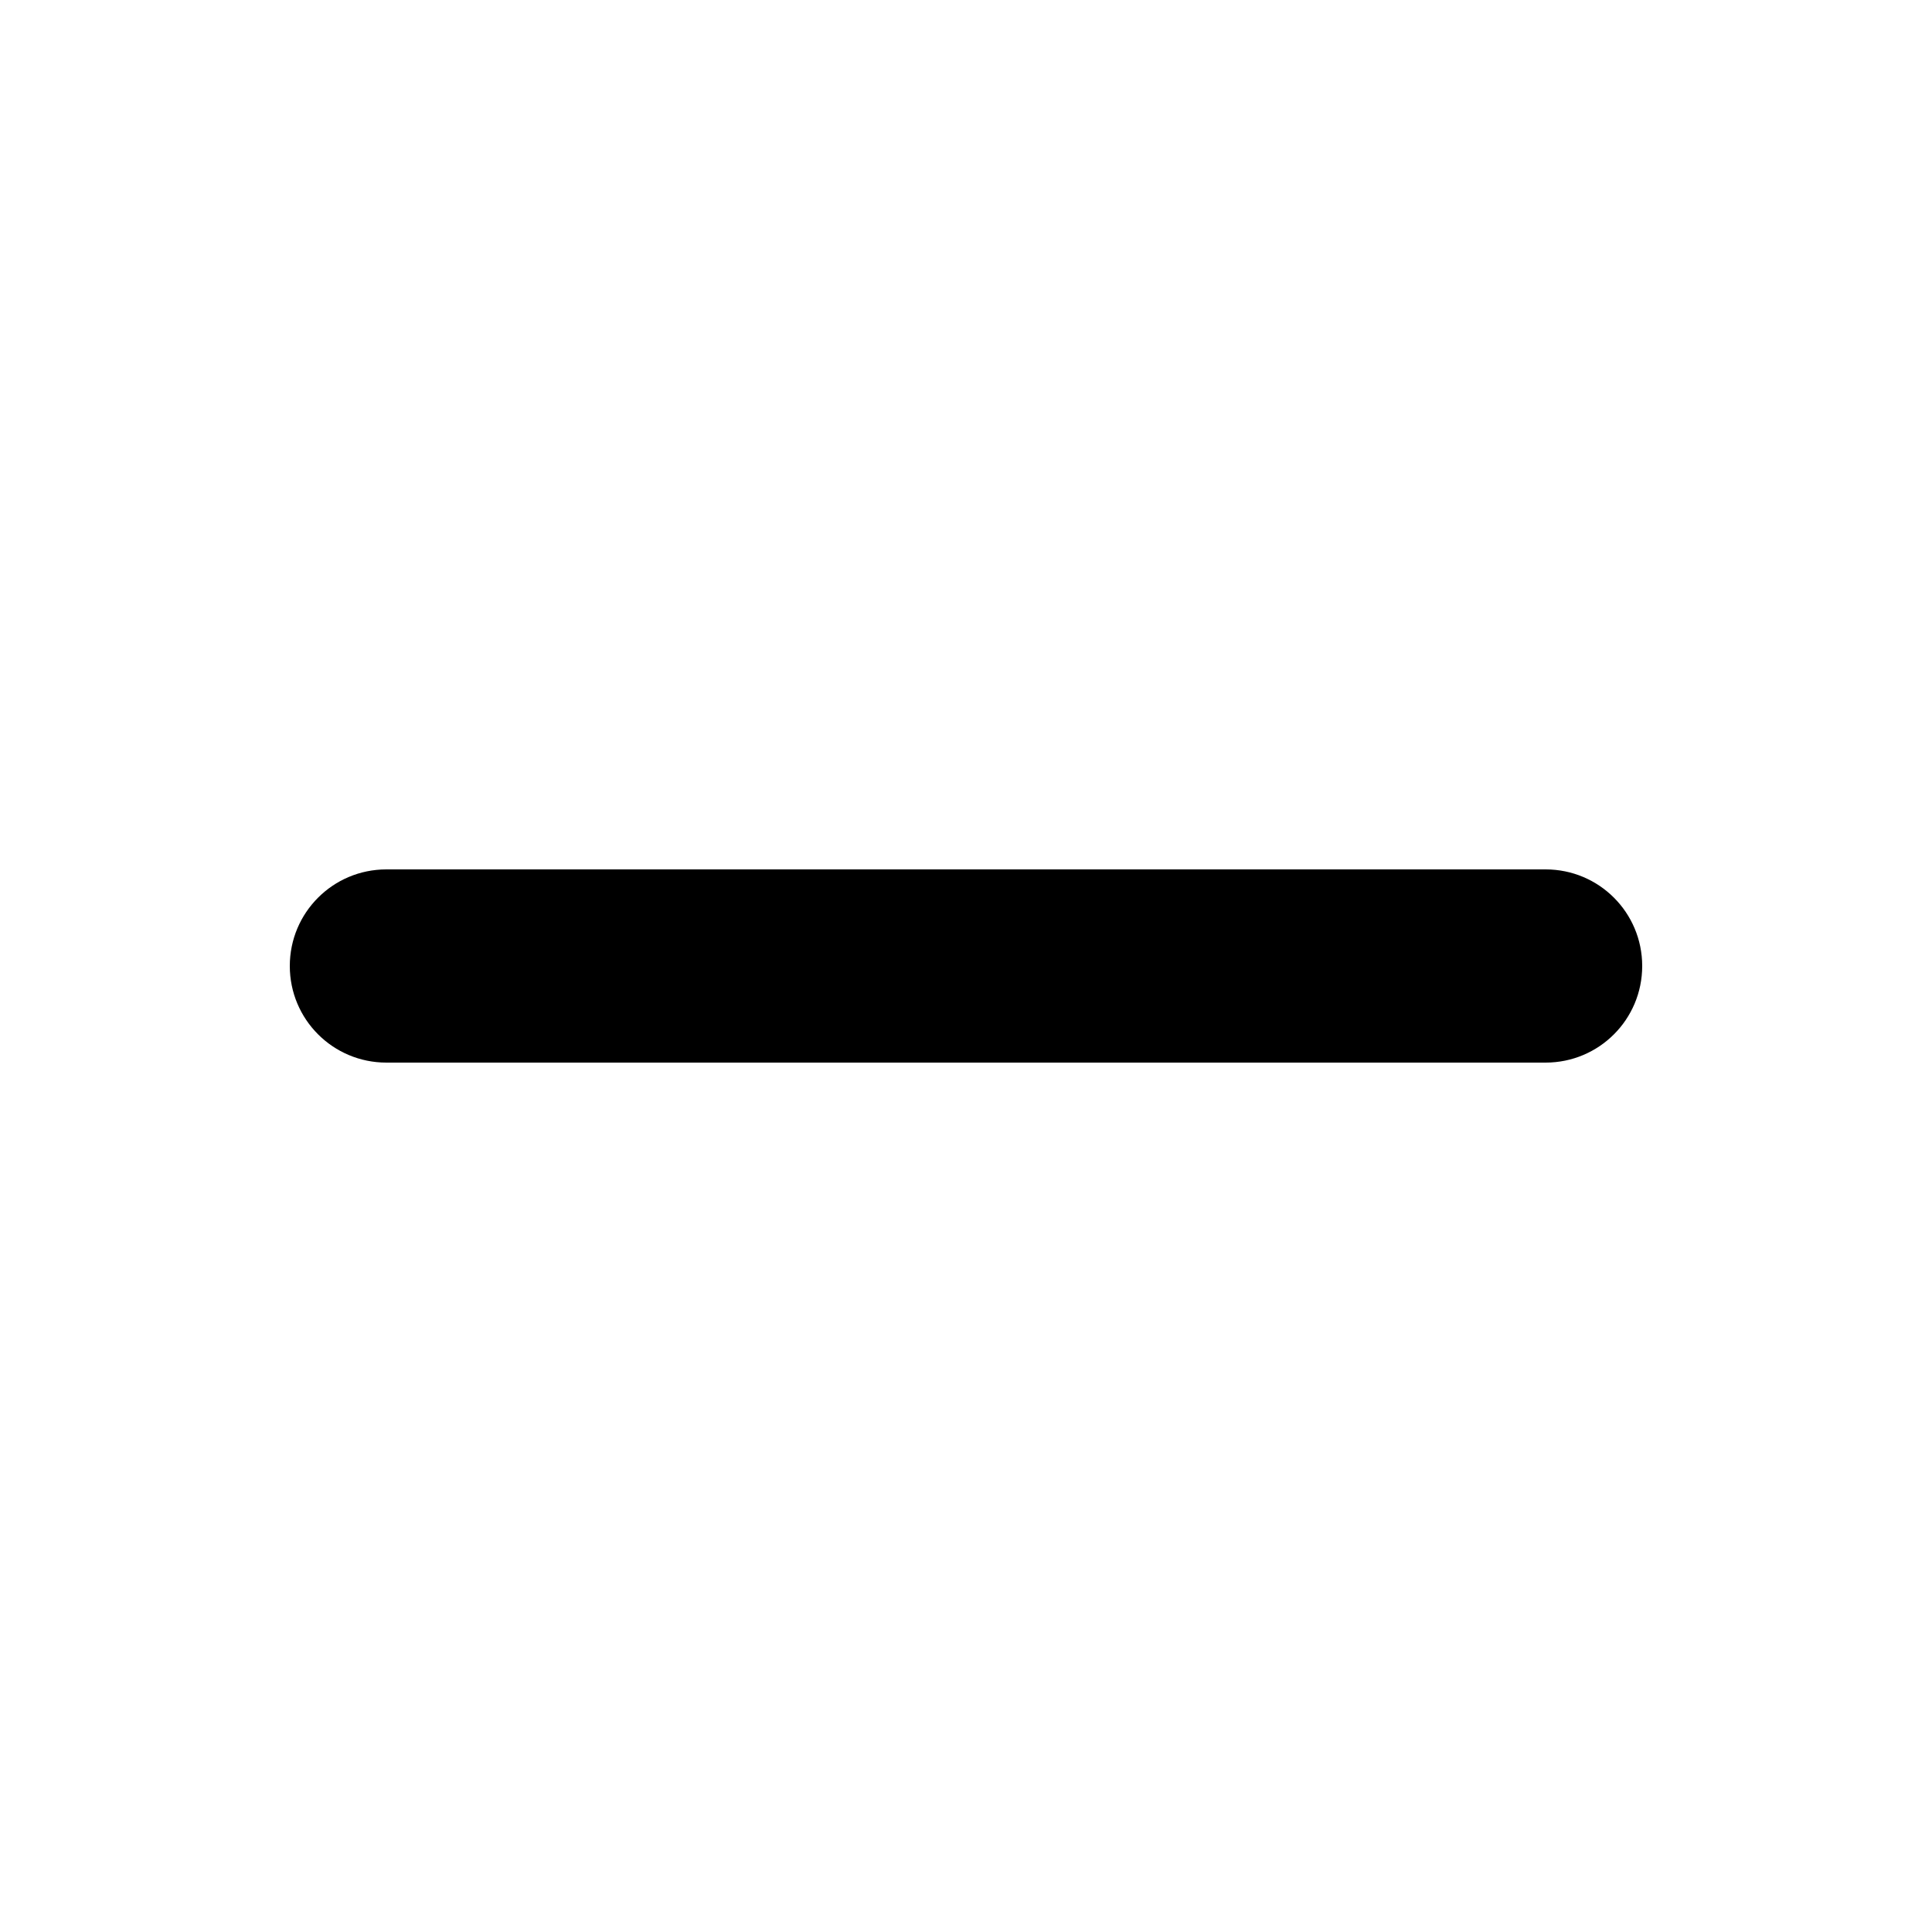
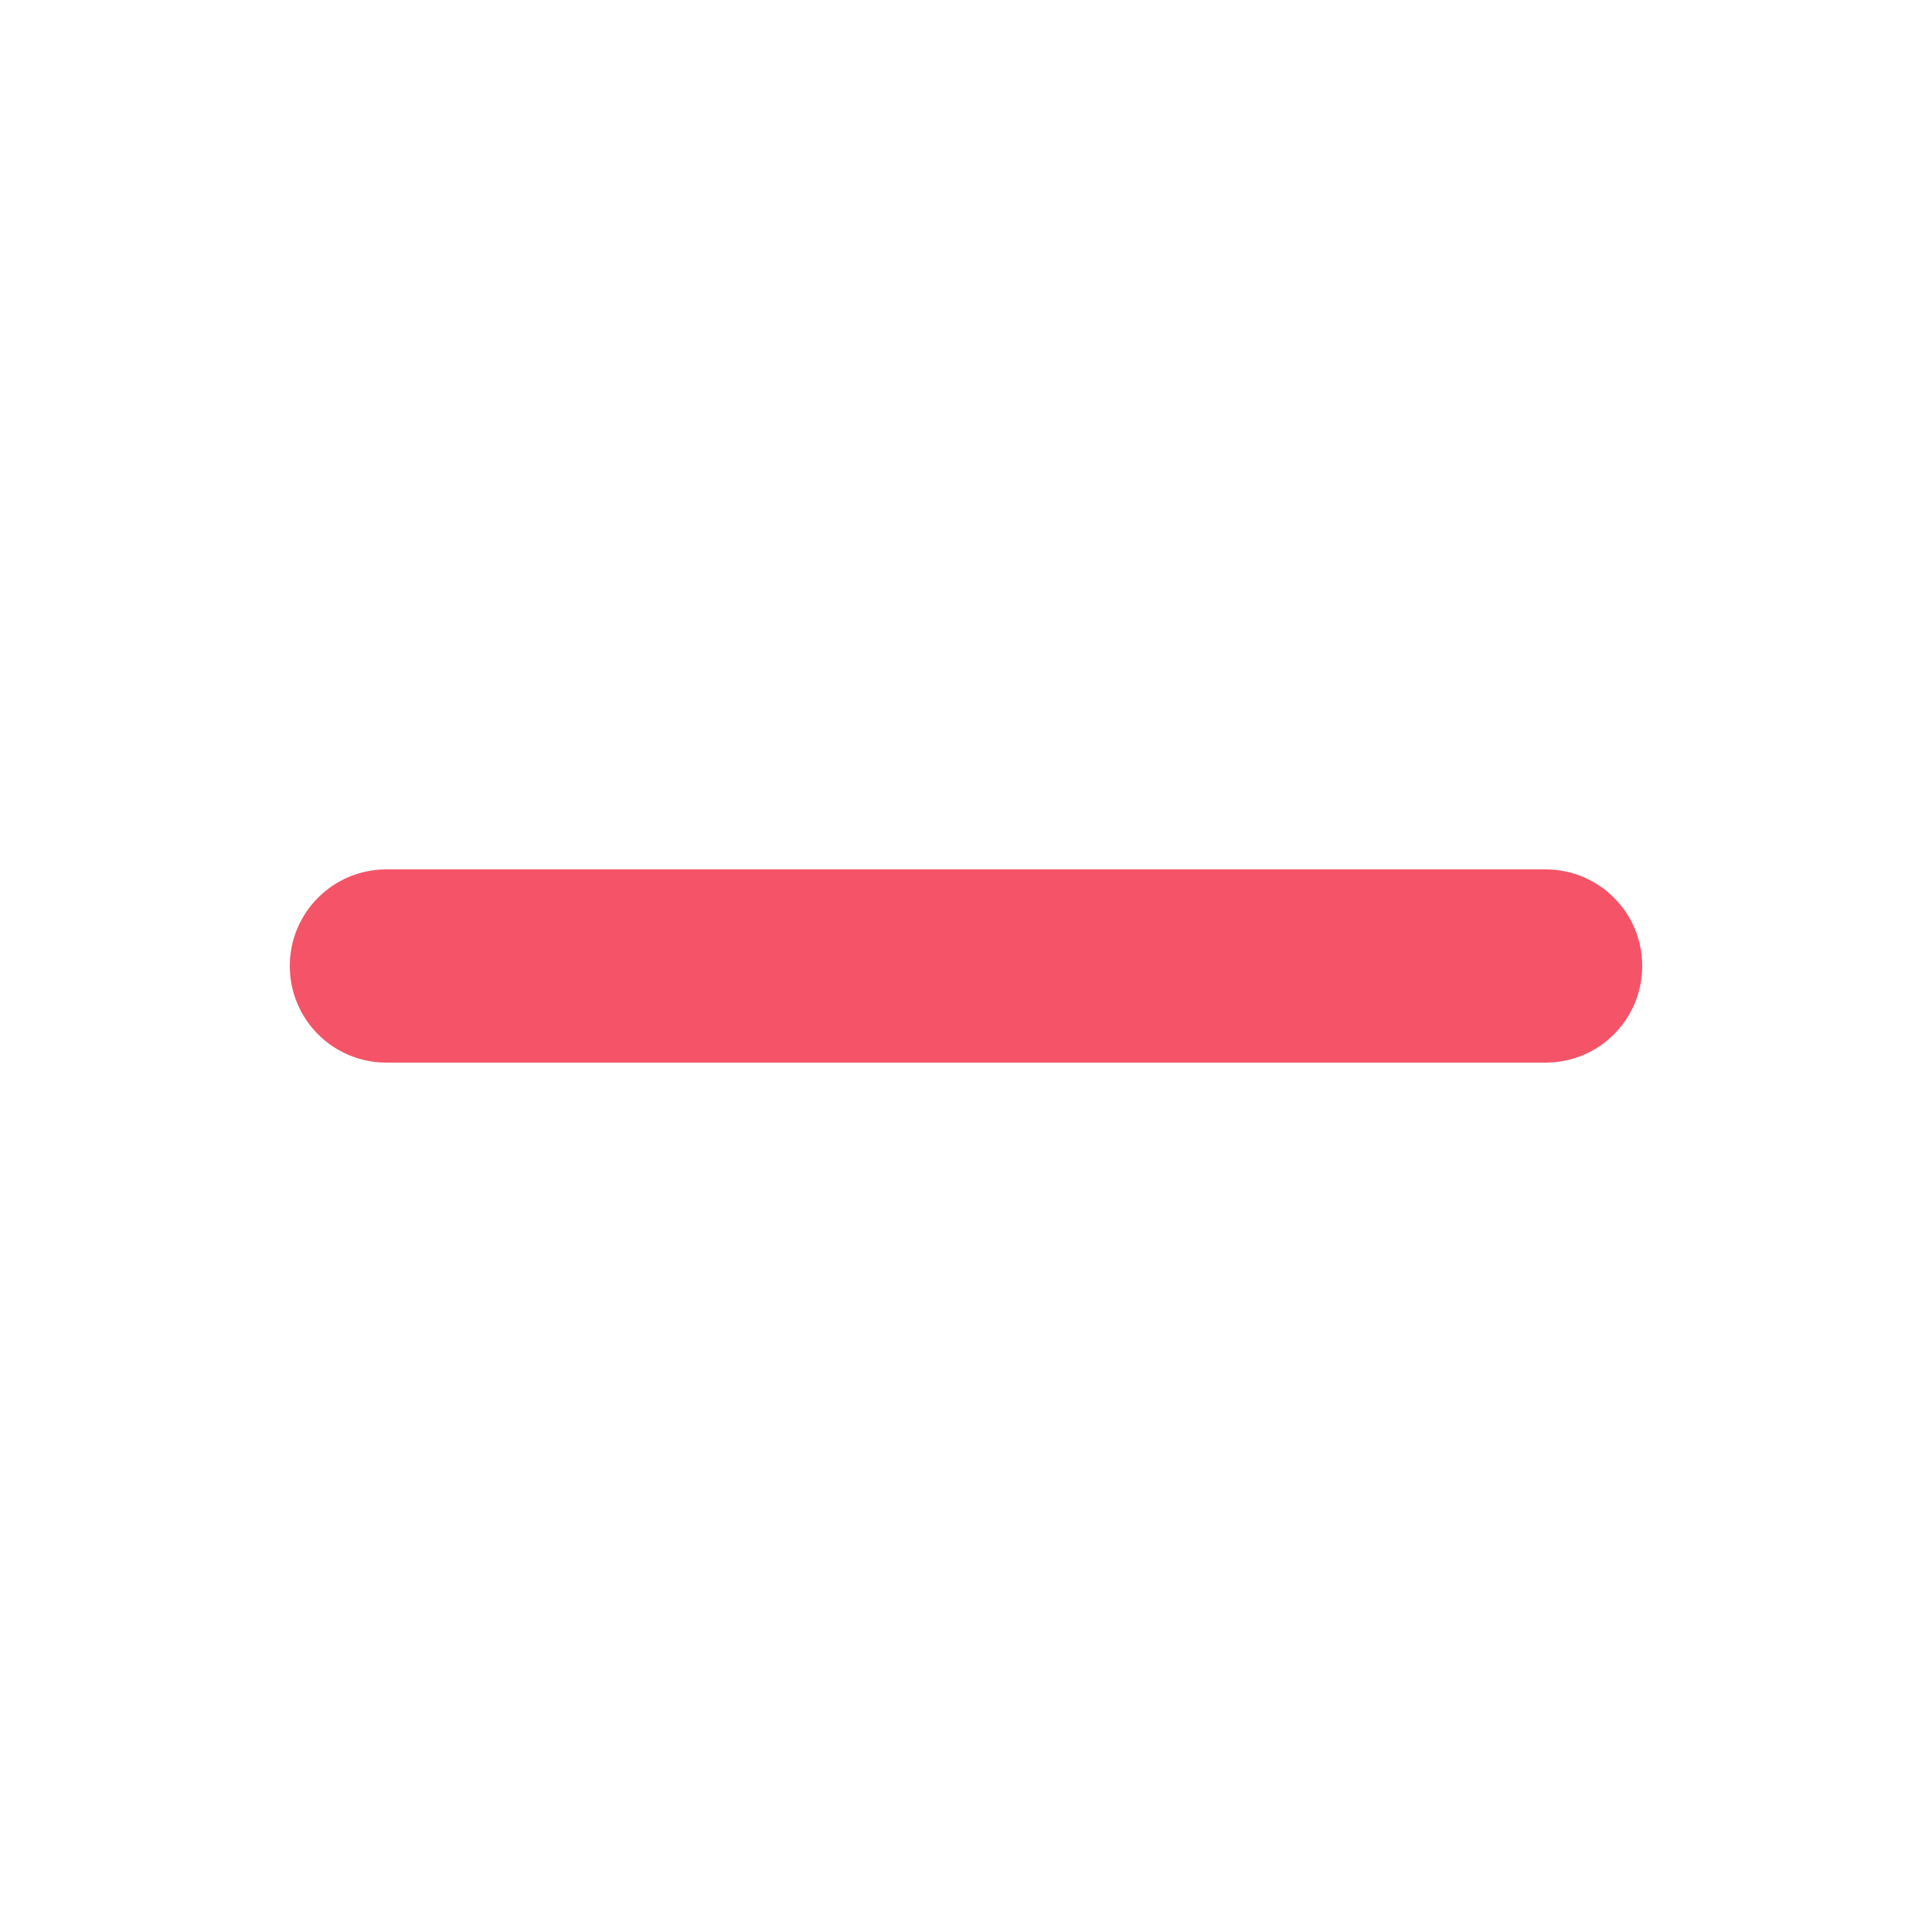
<svg xmlns="http://www.w3.org/2000/svg" viewBox="0 0 640 640">
-   <path d="M96 320C96 302.3 110.3 288 128 288L512 288C529.7 288 544 302.3 544 320C544 337.7 529.7 352 512 352L128 352C110.3 352 96 337.7 96 320z" />
+   <path d="M96 320C96 302.3 110.3 288 128 288L512 288C529.7 288 544 302.3 544 320C544 337.7 529.7 352 512 352L128 352C110.3 352 96 337.7 96 320z" fill="#f55367" />
</svg>
